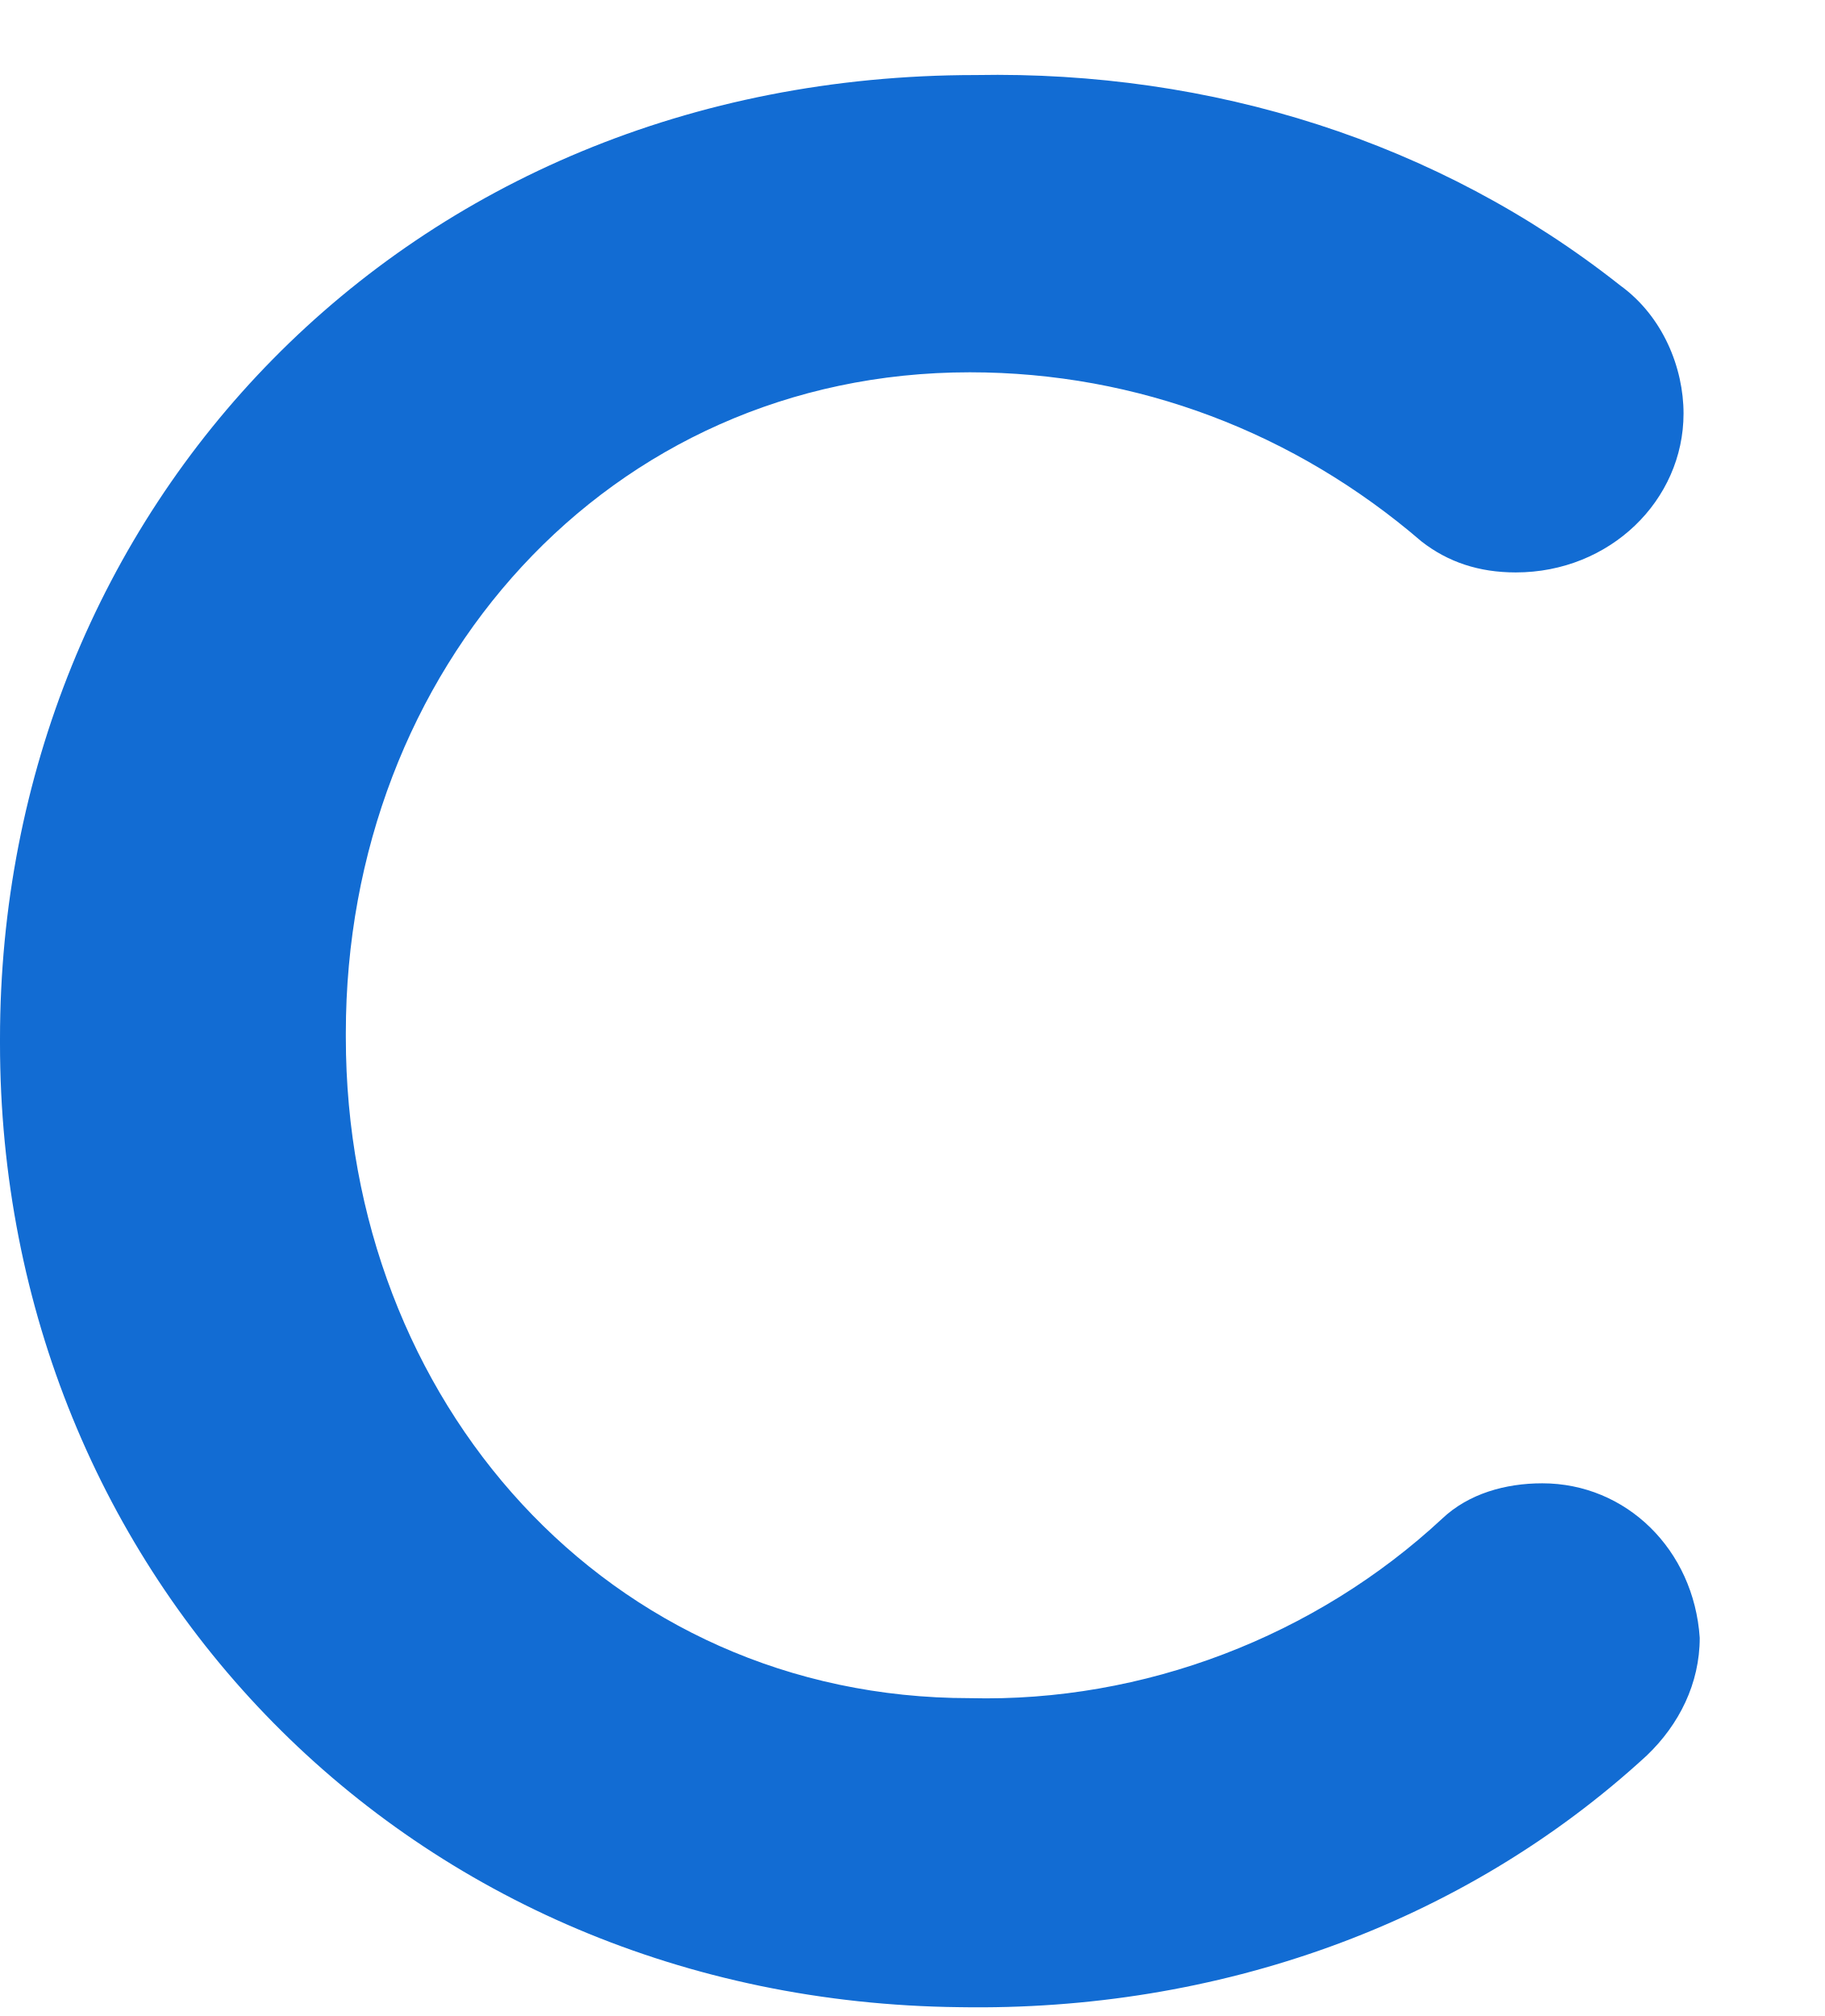
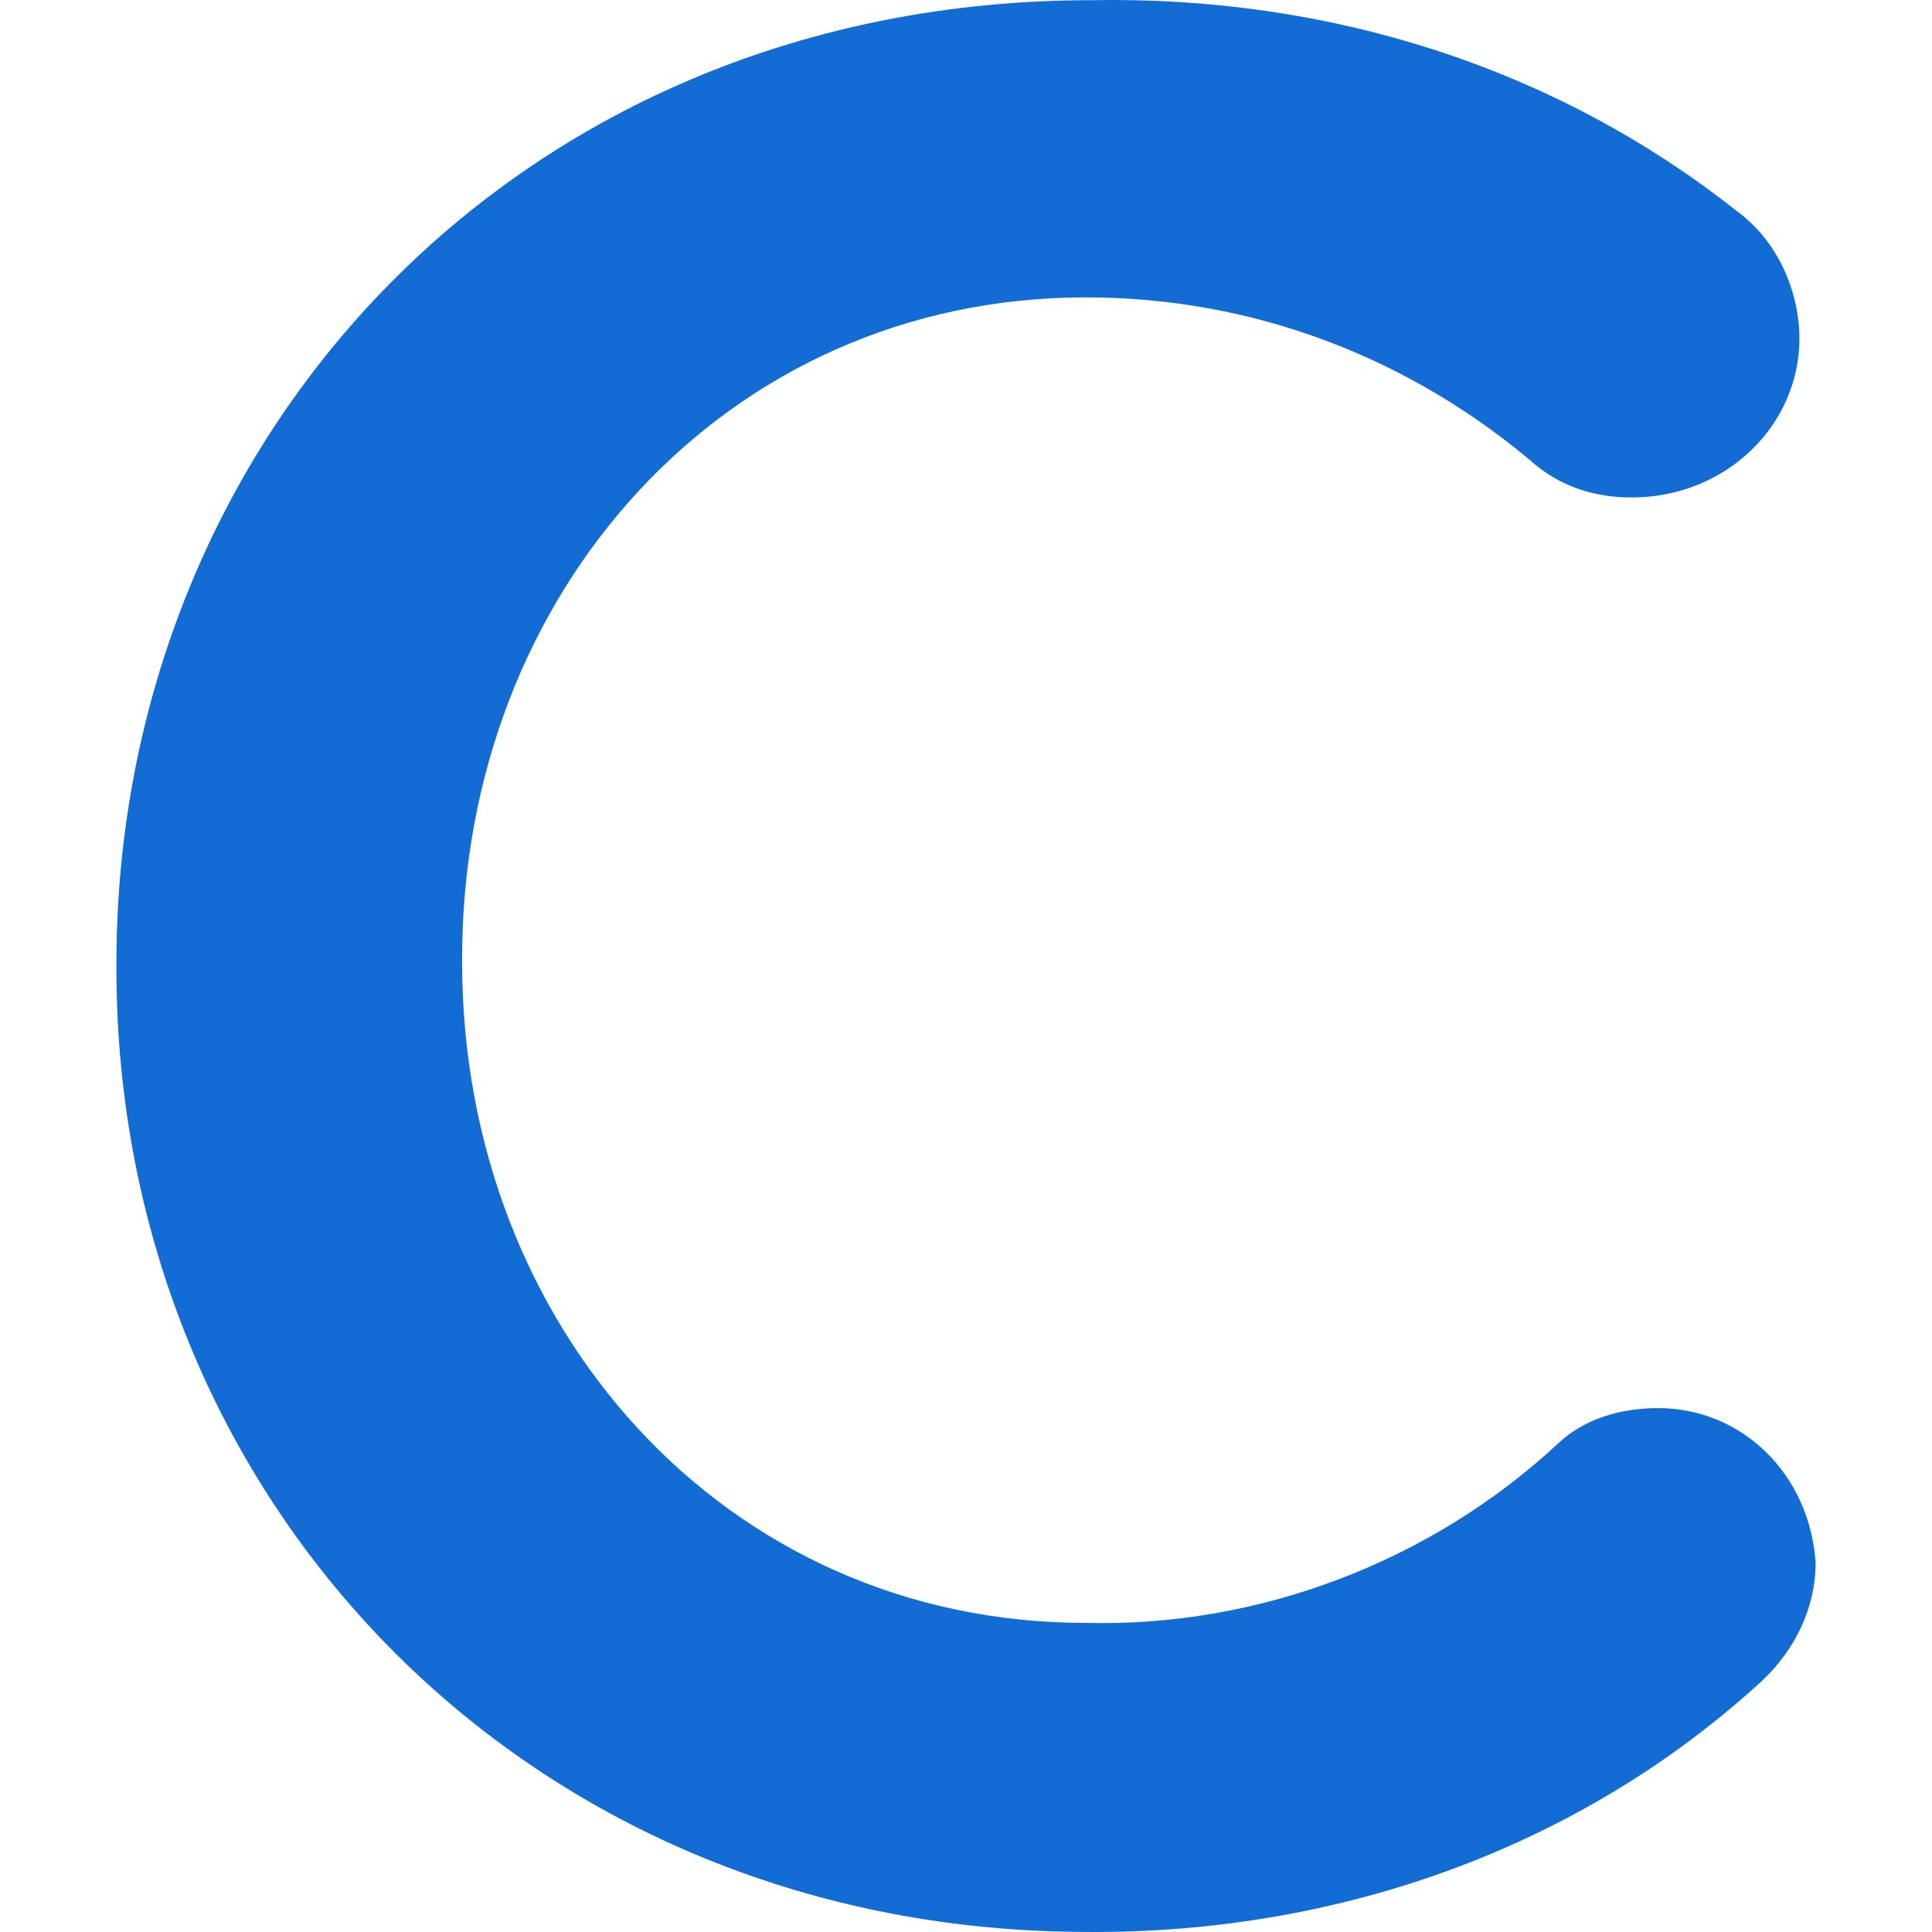
- <svg xmlns="http://www.w3.org/2000/svg" fill="#126cd3" viewBox="0 0 124 137">
-   <path d="M0 70.9v-.3C0 34.7 27.4 5.1 66.3 5.1c16-.3 31.4 4.5 43.8 14.3 2.9 2.1 4.3 5.6 4.3 8.7 0 5.9-5 10.8-11.4 10.8-2.5 0-4.6-.7-6.4-2.1-8.6-7.4-19.3-11.5-30.7-11.5-24.6 0-42.4 20.2-42.4 44.9v.3c0 24.7 17.8 44.9 42.4 44.9 11.8.3 23.5-4.2 32.1-12.2 1.8-1.7 4.3-2.4 6.8-2.4 5.7 0 10.3 4.5 10.7 10.5 0 3.1-1.4 5.9-3.6 8-12.5 11.5-29.2 17.4-46.7 17.1C27.8 136 0 107.1 0 70.9z" />
+ <svg xmlns="http://www.w3.org/2000/svg" viewBox="0 5.087 115.5 131.324" fill="#126cd3" width="62" height="62">
+   <path d="m0 70.9v-.3c0-35.9 27.4-65.5 66.3-65.5 16-.3 31.4 4.5 43.8 14.3 2.9 2.1 4.3 5.6 4.3 8.7 0 5.9-5 10.8-11.4 10.8-2.5 0-4.6-.7-6.4-2.1-8.6-7.4-19.3-11.5-30.7-11.5-24.6 0-42.4 20.2-42.4 44.9v.3c0 24.7 17.8 44.9 42.4 44.9 11.8.3 23.5-4.2 32.1-12.2 1.8-1.7 4.3-2.4 6.8-2.4 5.7 0 10.3 4.5 10.7 10.5 0 3.1-1.4 5.9-3.6 8-12.5 11.5-29.2 17.4-46.7 17.1-37.4-.4-65.2-29.3-65.2-65.5z" />
</svg>
